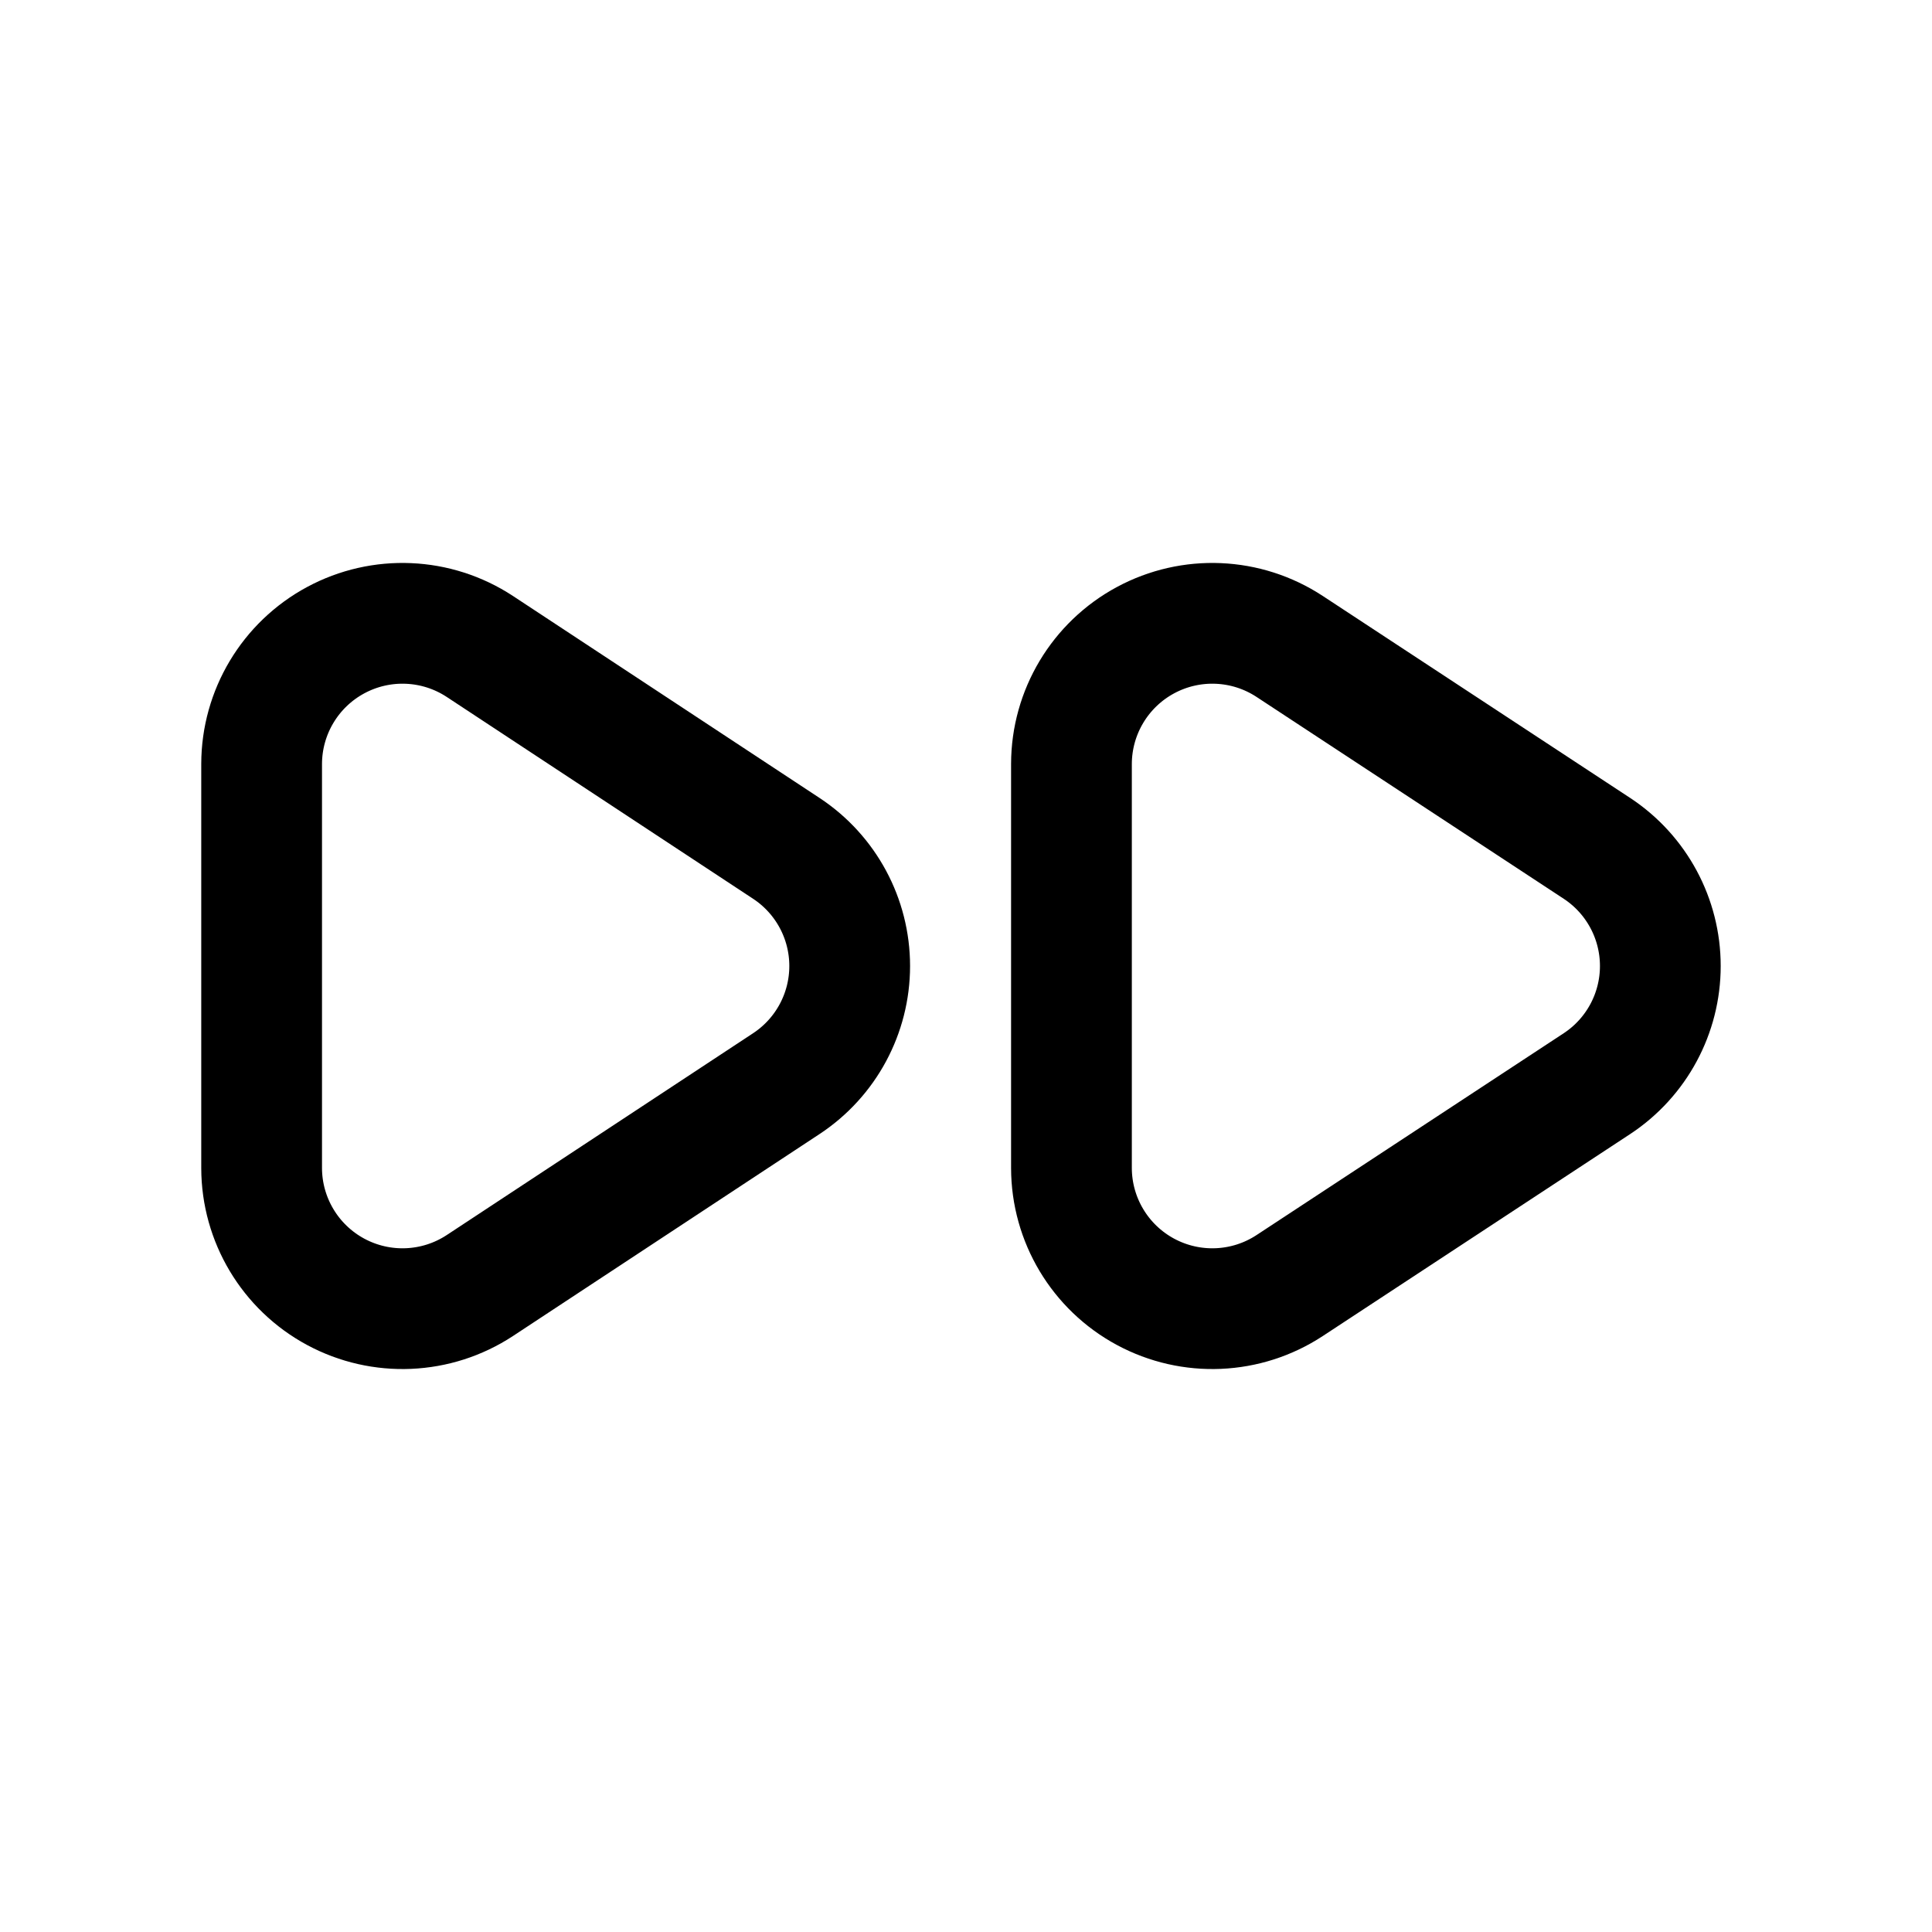
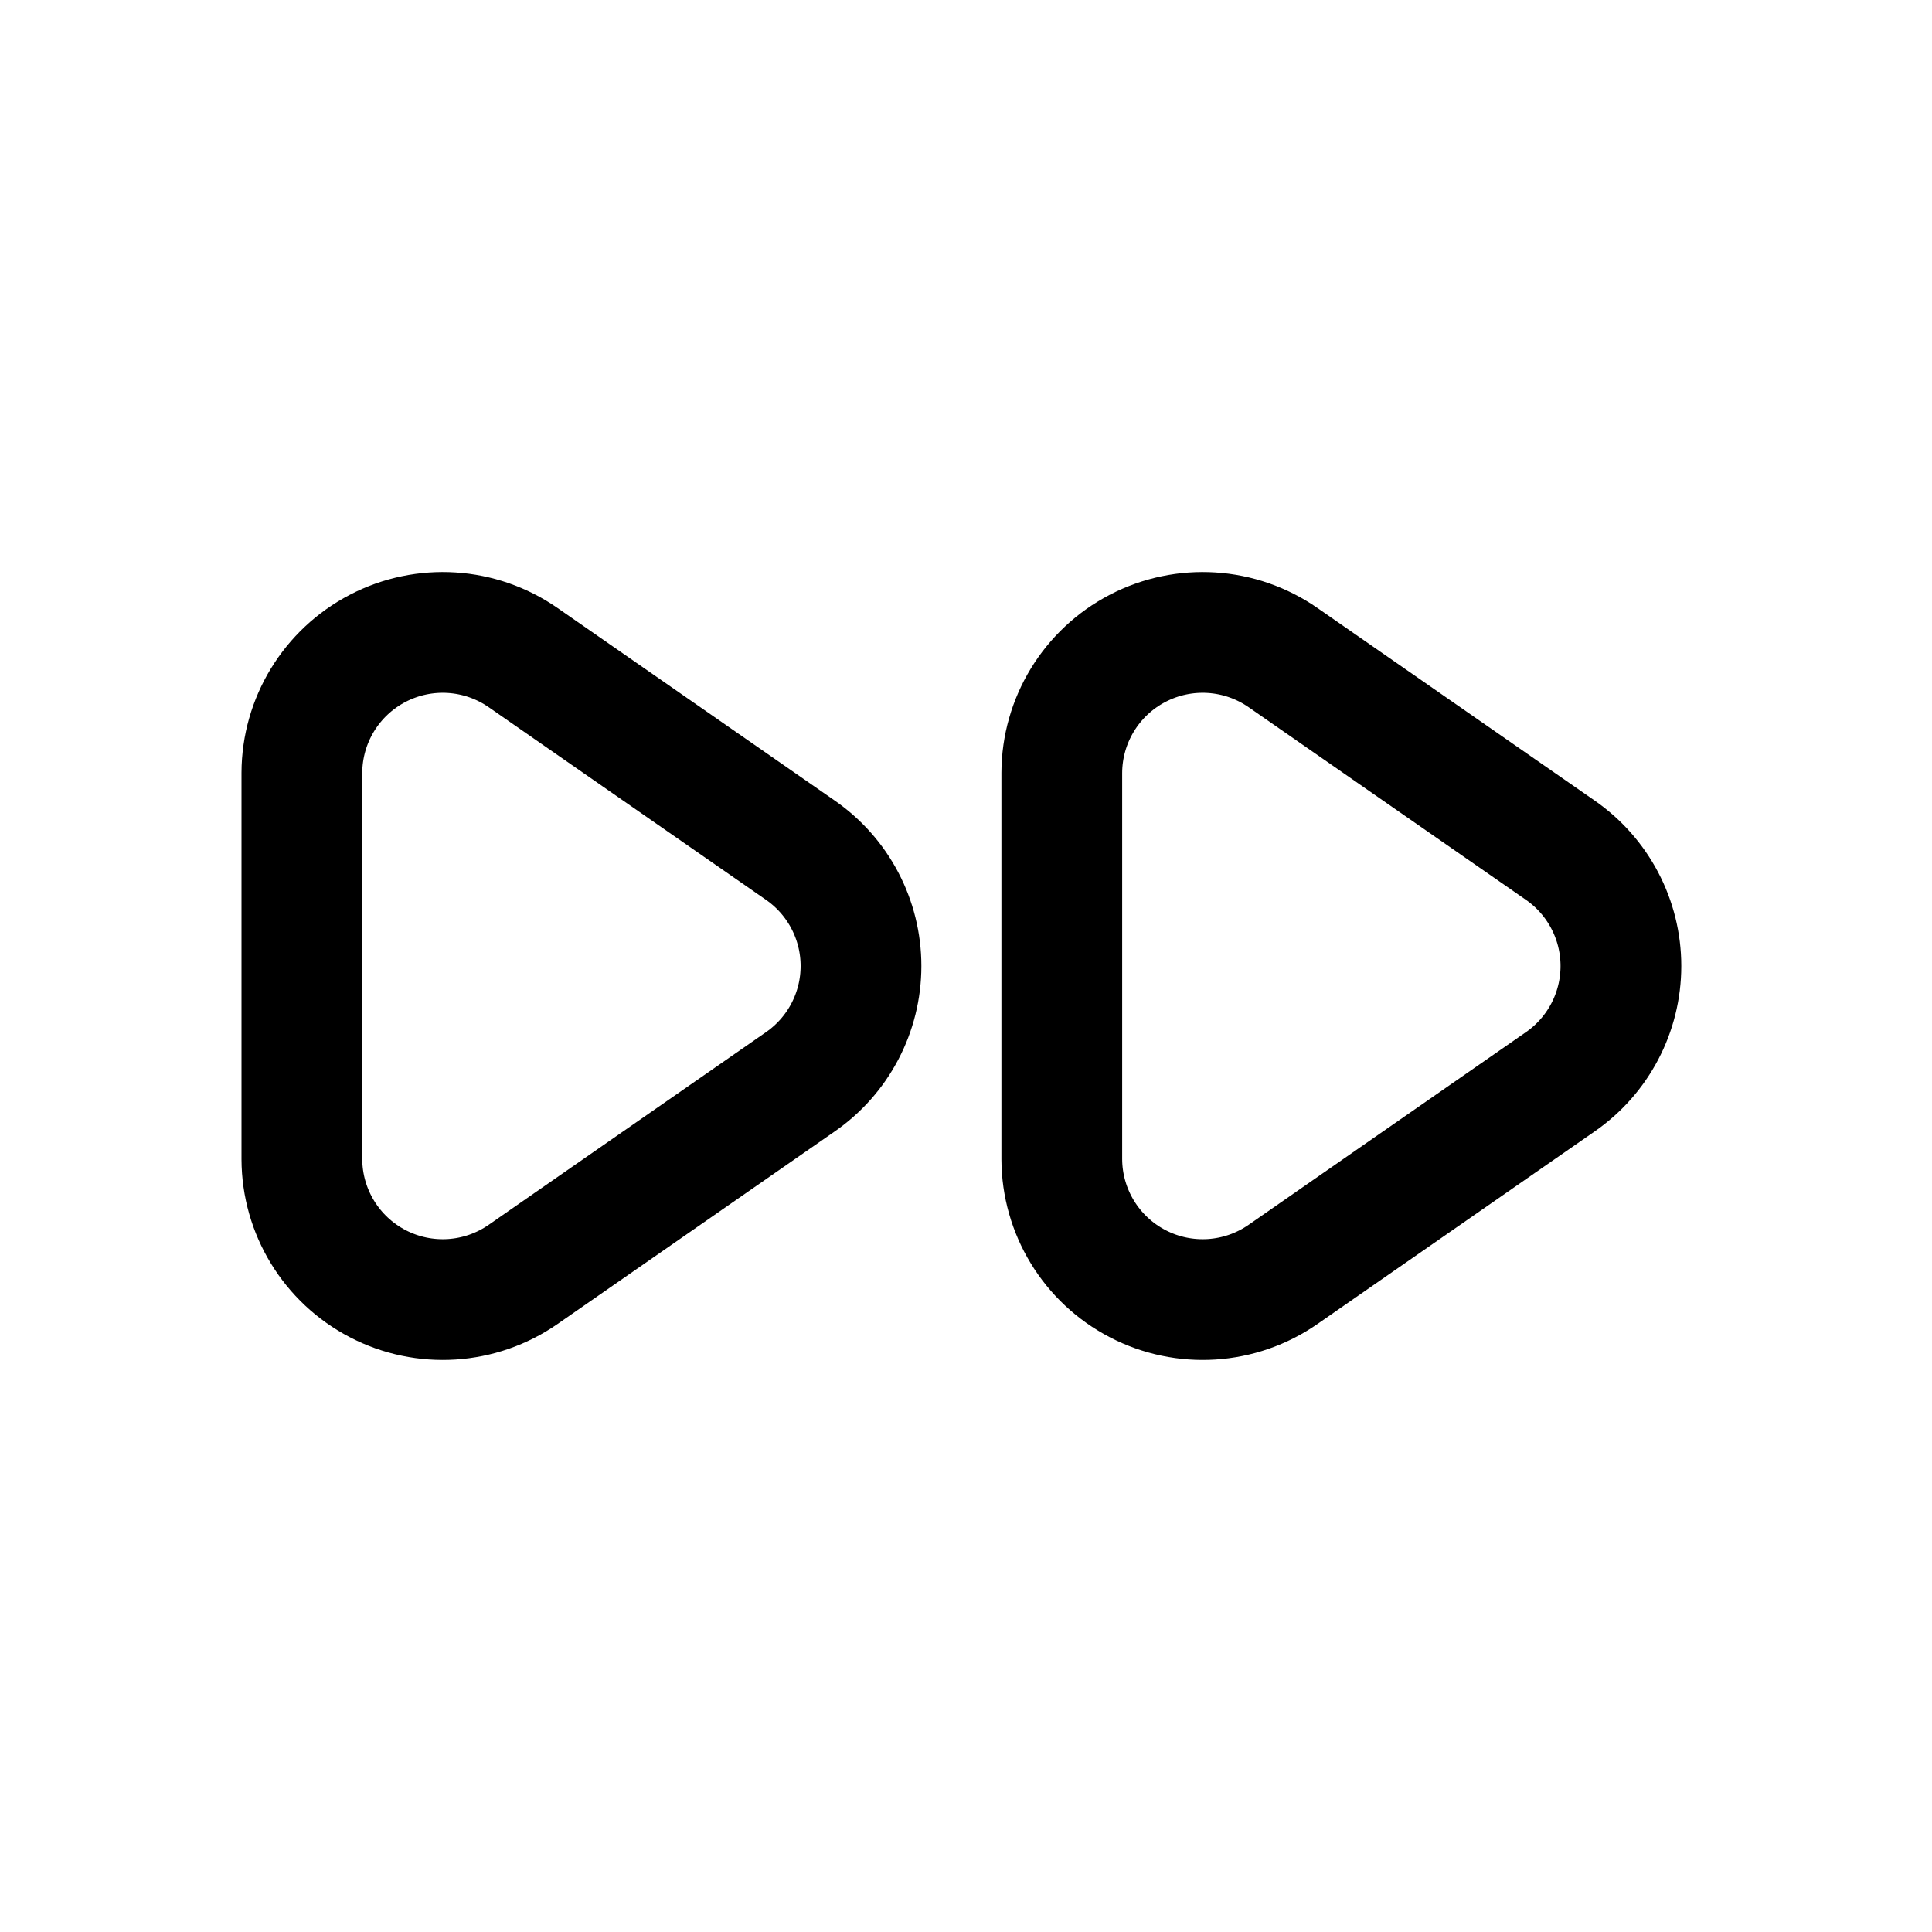
<svg xmlns="http://www.w3.org/2000/svg" viewBox="0 0 24 24" fill="none" stroke="currentColor" stroke-width="1.5" stroke-linecap="round" stroke-linejoin="round">
-   <path d="M5.96 8.03L9.77 10.54A1.75 1.75 0 0 1 9.77 13.46L5.96 15.97A1.75 1.75 0 0 1 3.25 14.51L3.25 9.49A1.75 1.75 0 0 1 5.96 8.03Z" />
-   <path d="M16.02 8.03L19.84 10.54A1.75 1.75 0 0 1 19.84 13.46L16.02 15.97A1.75 1.75 0 0 1 13.31 14.51L13.31 9.49A1.75 1.75 0 0 1 16.02 8.03Z" />
+   <path d="M6.5 8.17L9.94 10.56A1.75 1.75 0 0 1 9.94 13.44L6.5 15.83A1.75 1.75 0 0 1 3.75 14.4L3.75 9.6A1.75 1.75 0 0 1 6.5 8.17Z" />
+   <path d="M15.94 8.17L19.38 10.56A1.75 1.75 0 0 1 19.38 13.44L15.94 15.83A1.75 1.75 0 0 1 13.19 14.4L13.19 9.6A1.75 1.75 0 0 1 15.94 8.17Z" />
</svg>
